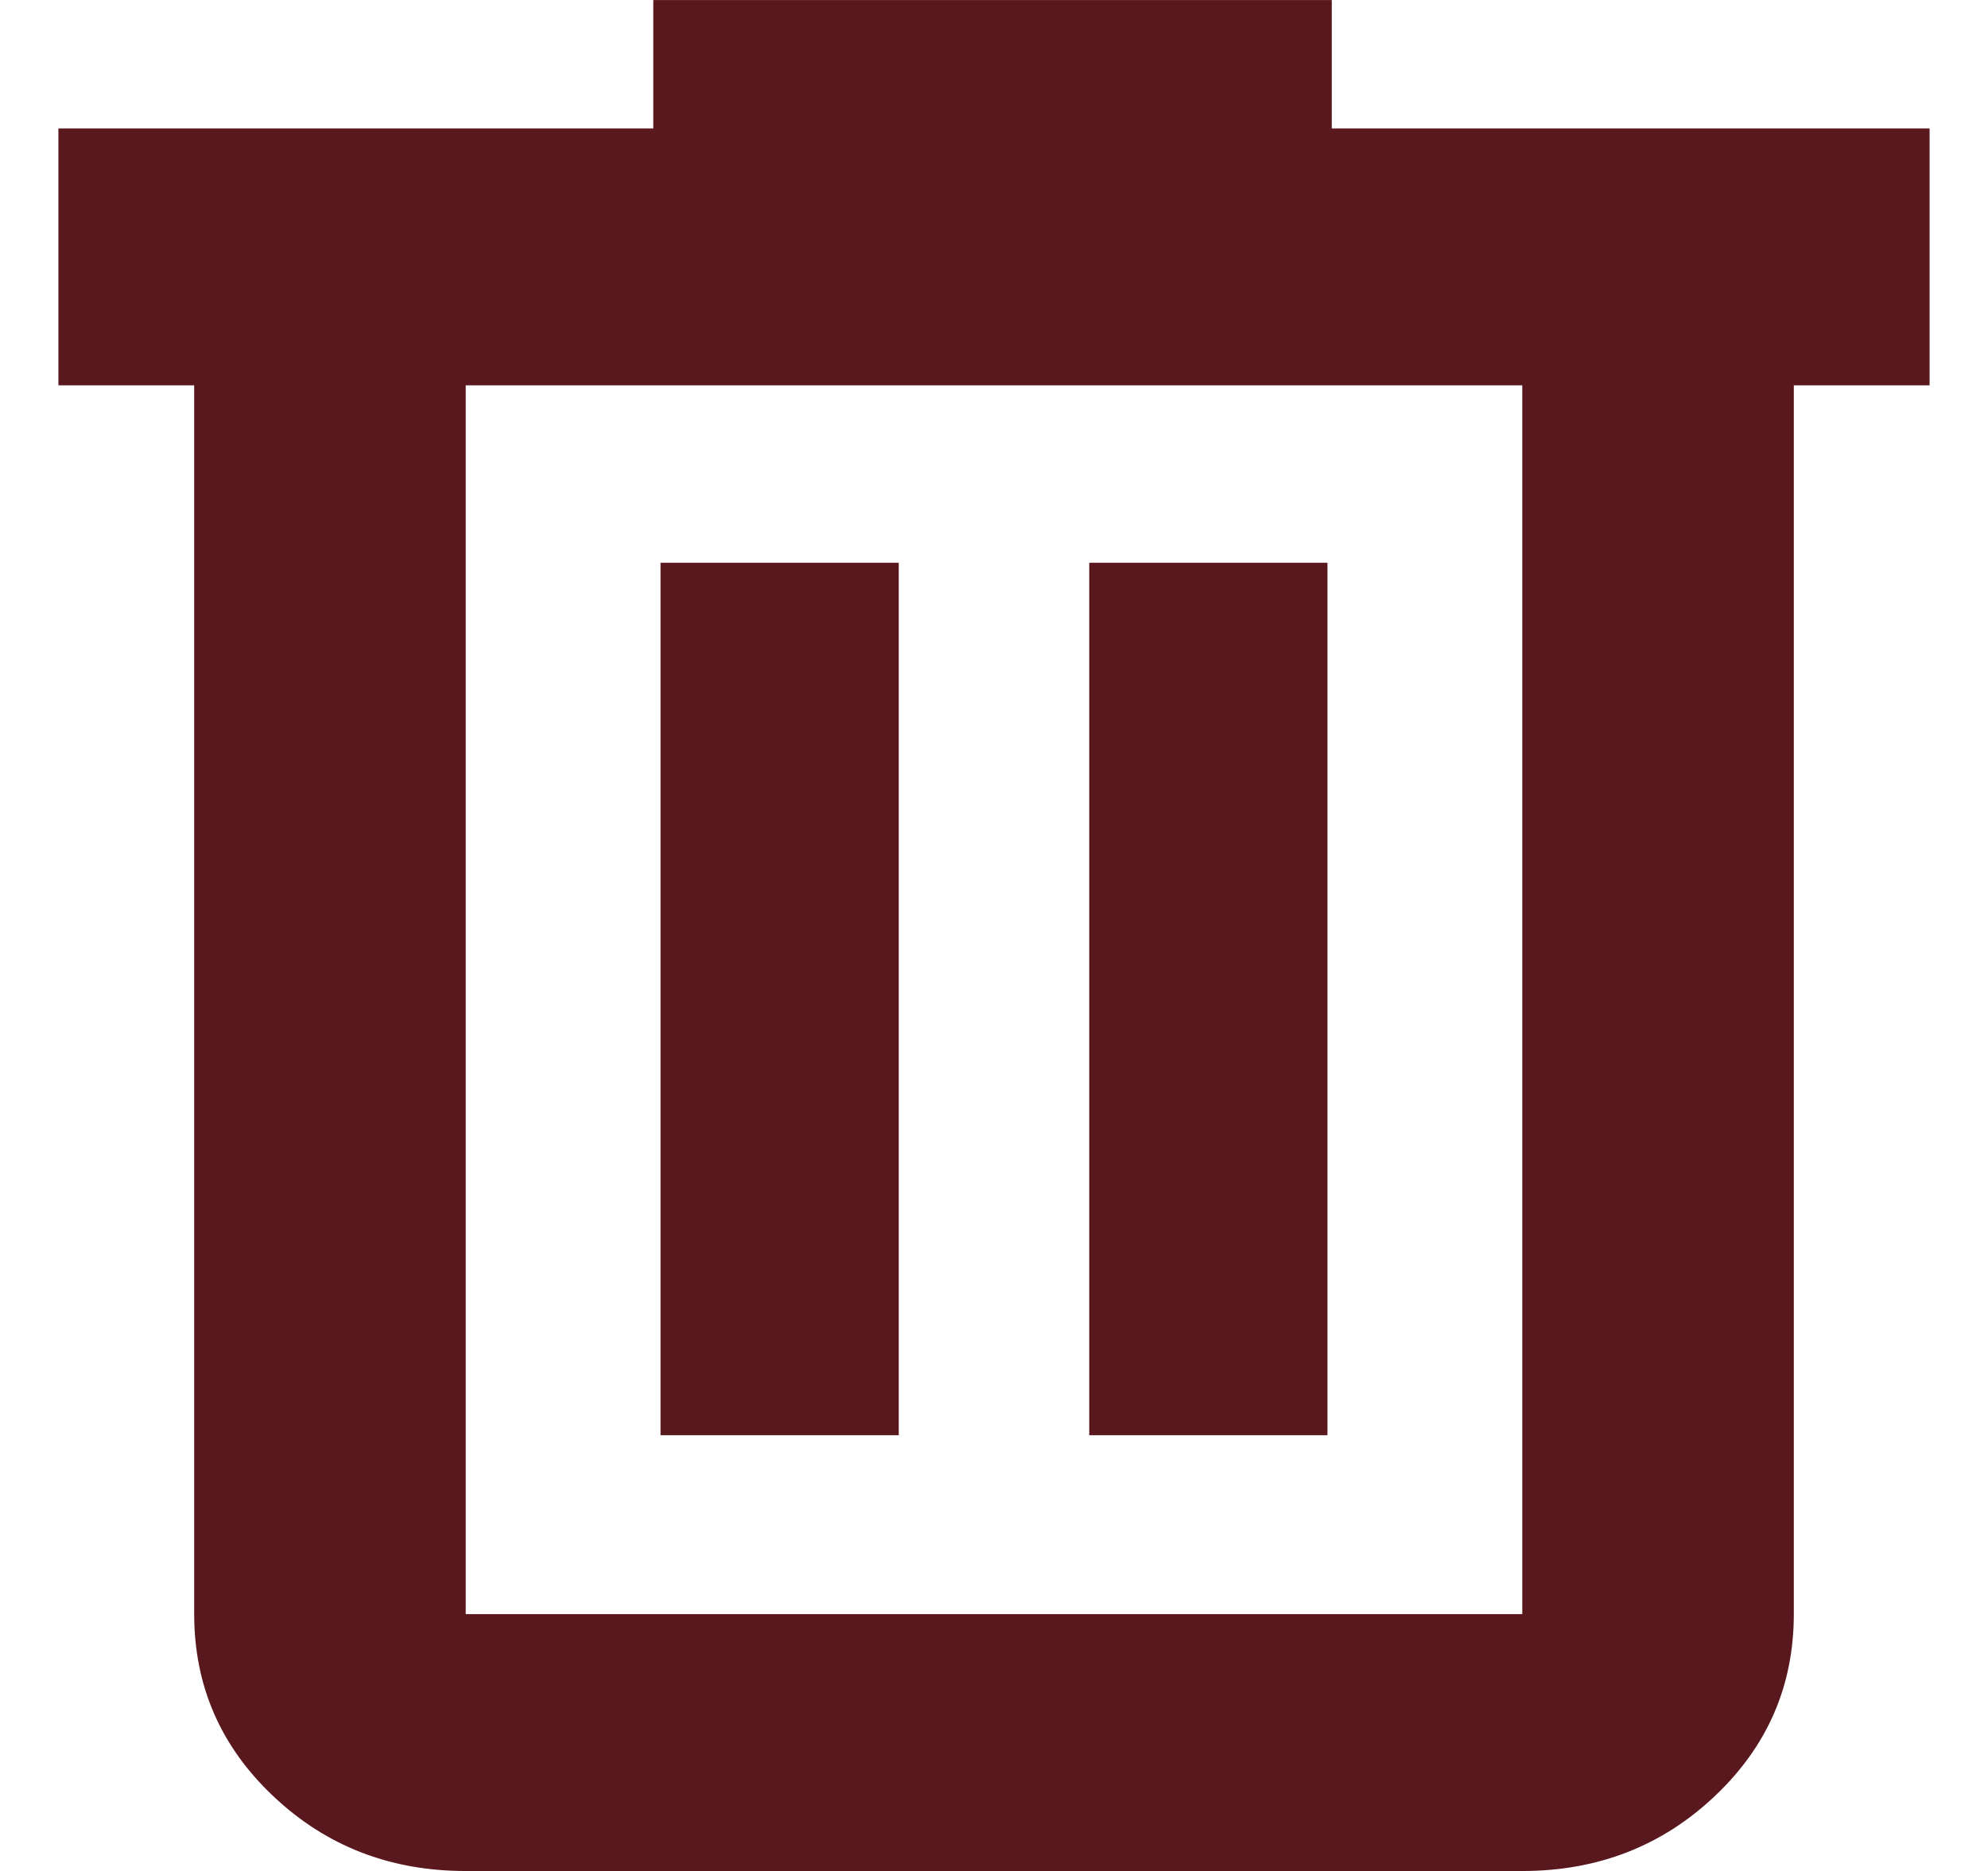
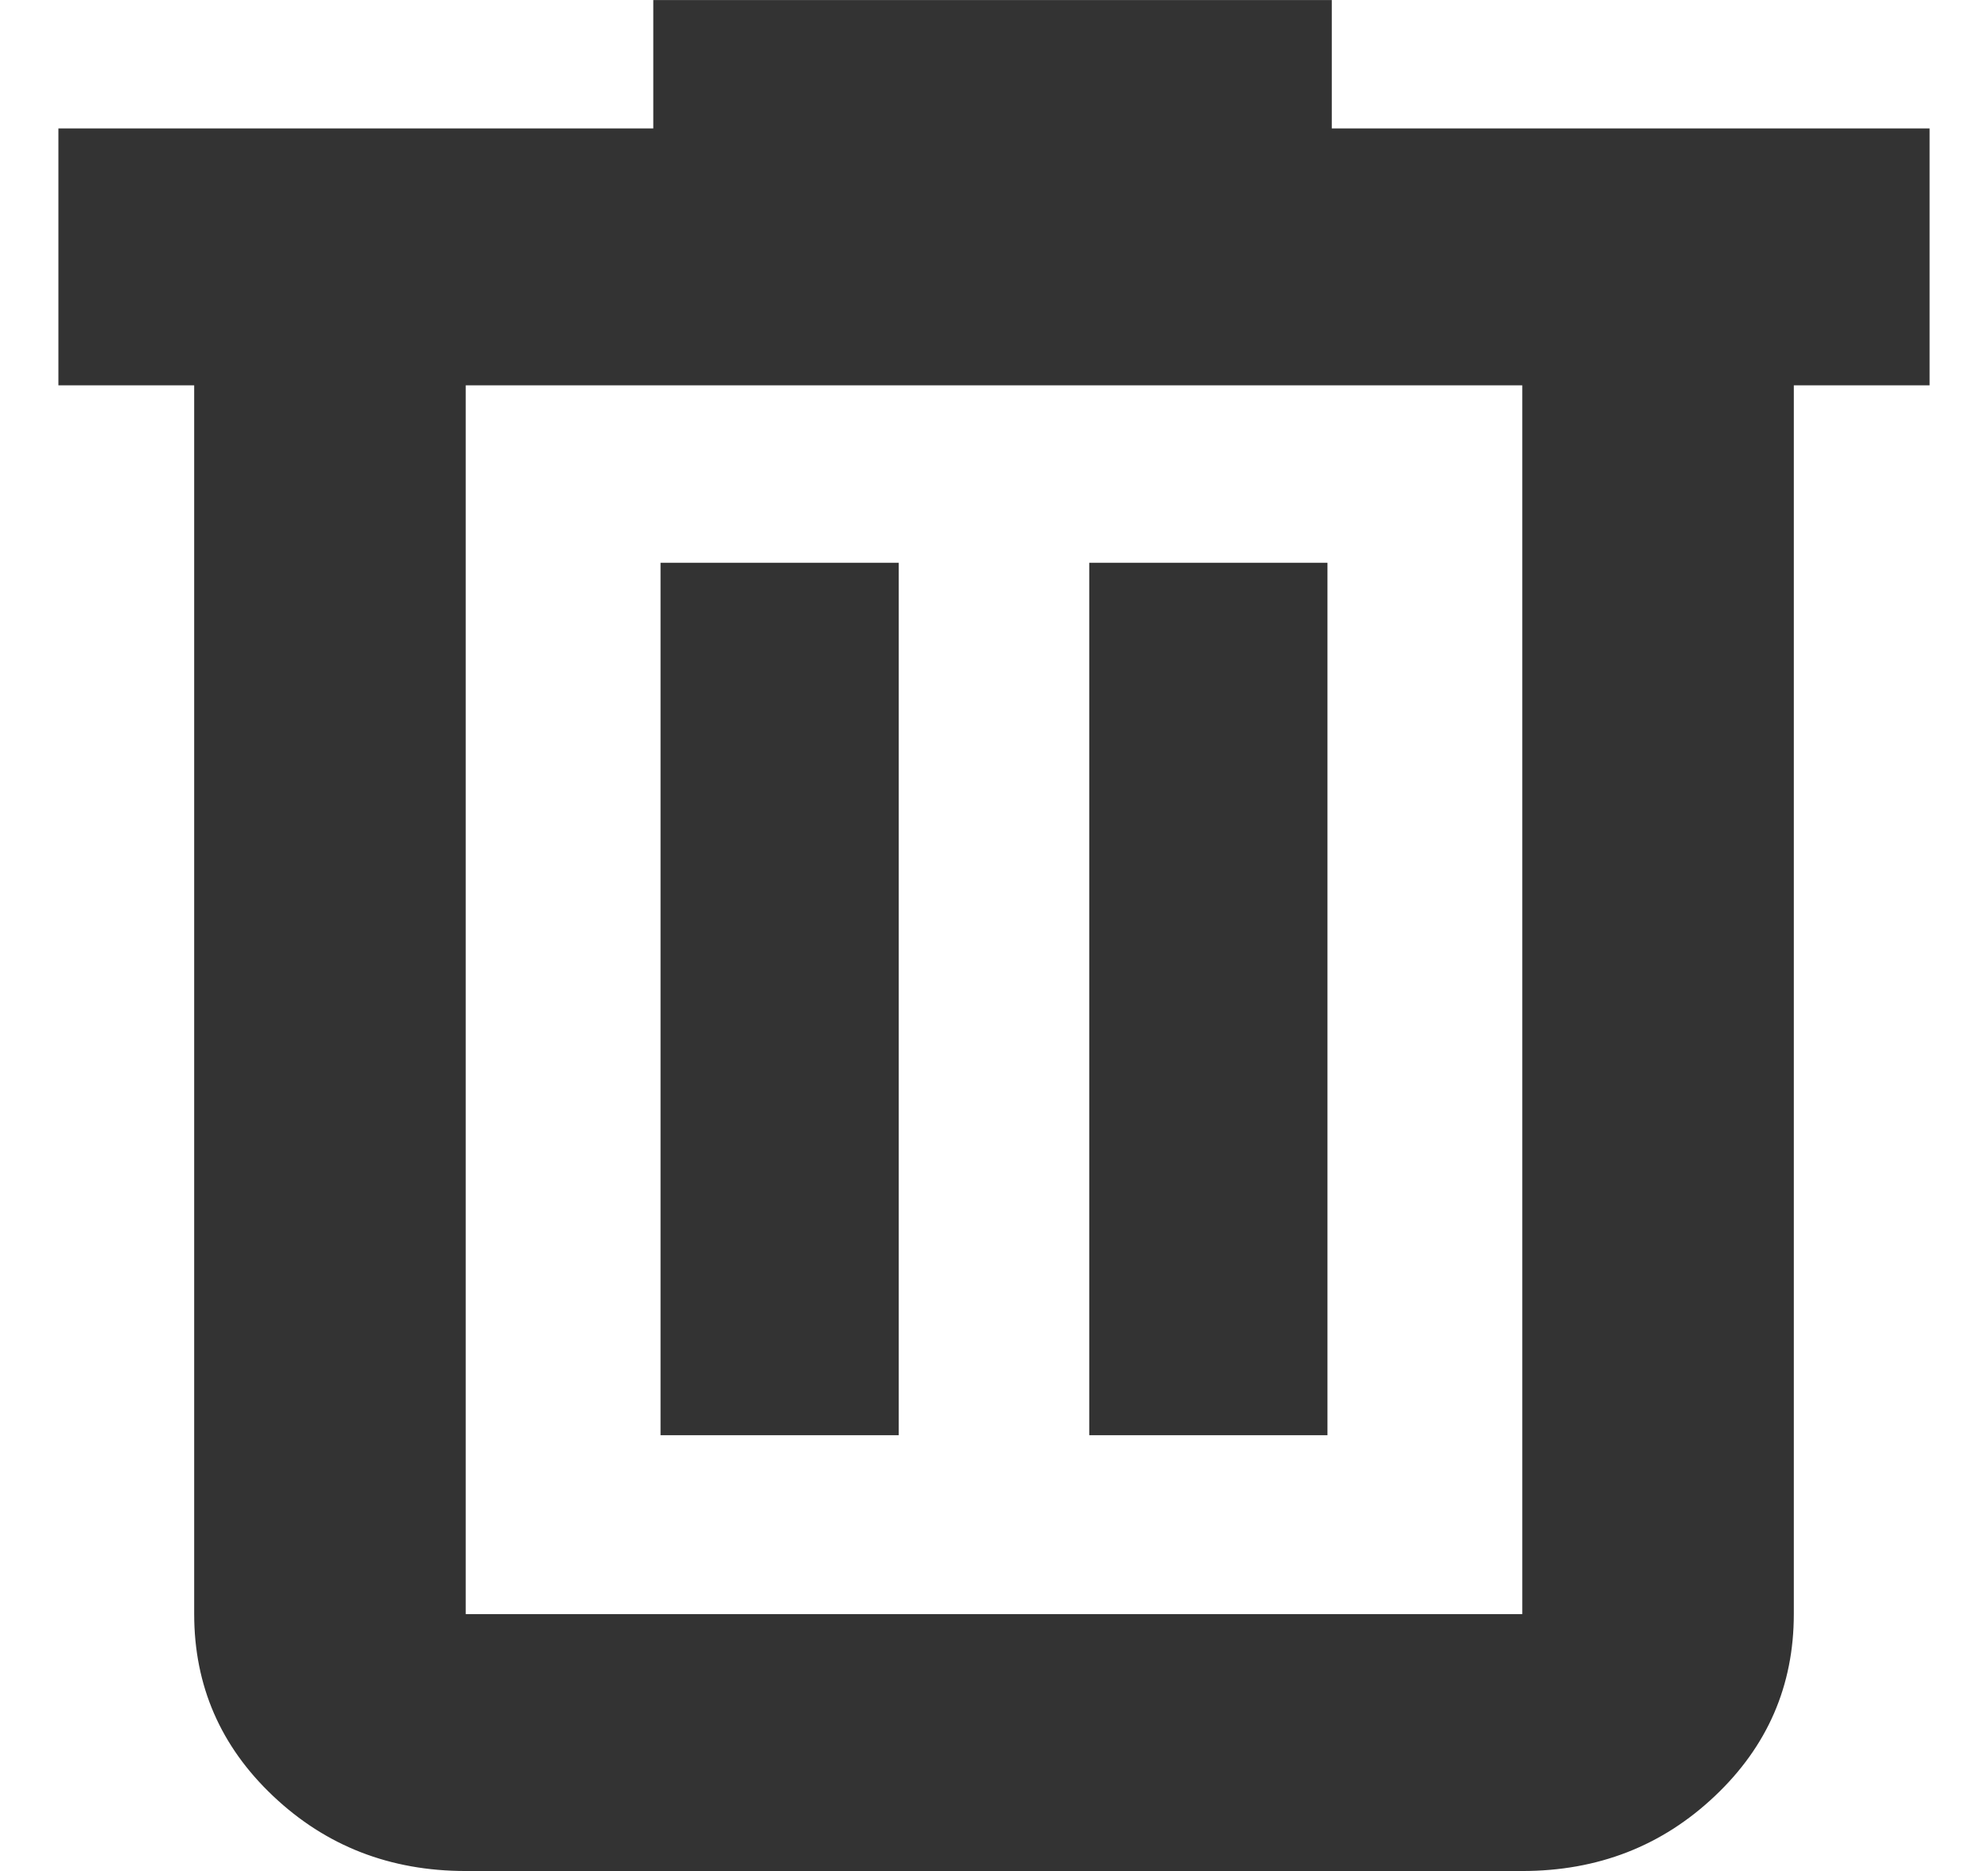
<svg xmlns="http://www.w3.org/2000/svg" width="17" height="16" viewBox="0 0 17 16" fill="none">
-   <path d="M1.673 3.295V3.283H1.661H0.512V1.111H5.587H5.599V1.098V0.013H11.376V1.098V1.111H11.389H16.488V3.283H15.339H15.327V3.295V13.803C15.327 14.412 15.103 14.928 14.655 15.351C14.207 15.775 13.661 15.988 13.017 15.988H3.983C3.339 15.988 2.793 15.775 2.345 15.351C1.897 14.928 1.673 14.412 1.673 13.803V3.295ZM13.03 3.295V3.283H13.017H3.983H3.97V3.295V13.803V13.816H3.983H13.017H13.03V13.803V3.295ZM7.673 4.825V12.261H5.661V4.825H7.673ZM11.339 4.825V12.261H9.327V4.825H11.339Z" fill="#58181D" stroke="#58181D" stroke-width="0.025" />
+   <path d="M1.673 3.295V3.283H1.661H0.512V1.111H5.587H5.599V1.098V0.013H11.376V1.098V1.111H11.389H16.488V3.283H15.339H15.327V3.295V13.803C15.327 14.412 15.103 14.928 14.655 15.351C14.207 15.775 13.661 15.988 13.017 15.988H3.983C3.339 15.988 2.793 15.775 2.345 15.351C1.897 14.928 1.673 14.412 1.673 13.803V3.295ZM13.03 3.295V3.283H13.017H3.983H3.97V3.295V13.803V13.816H3.983H13.017H13.03V13.803V3.295ZM7.673 4.825V12.261H5.661V4.825H7.673ZM11.339 4.825V12.261H9.327V4.825H11.339Z" fill="#333333" stroke="#333333" stroke-width="0.025" />
</svg>
